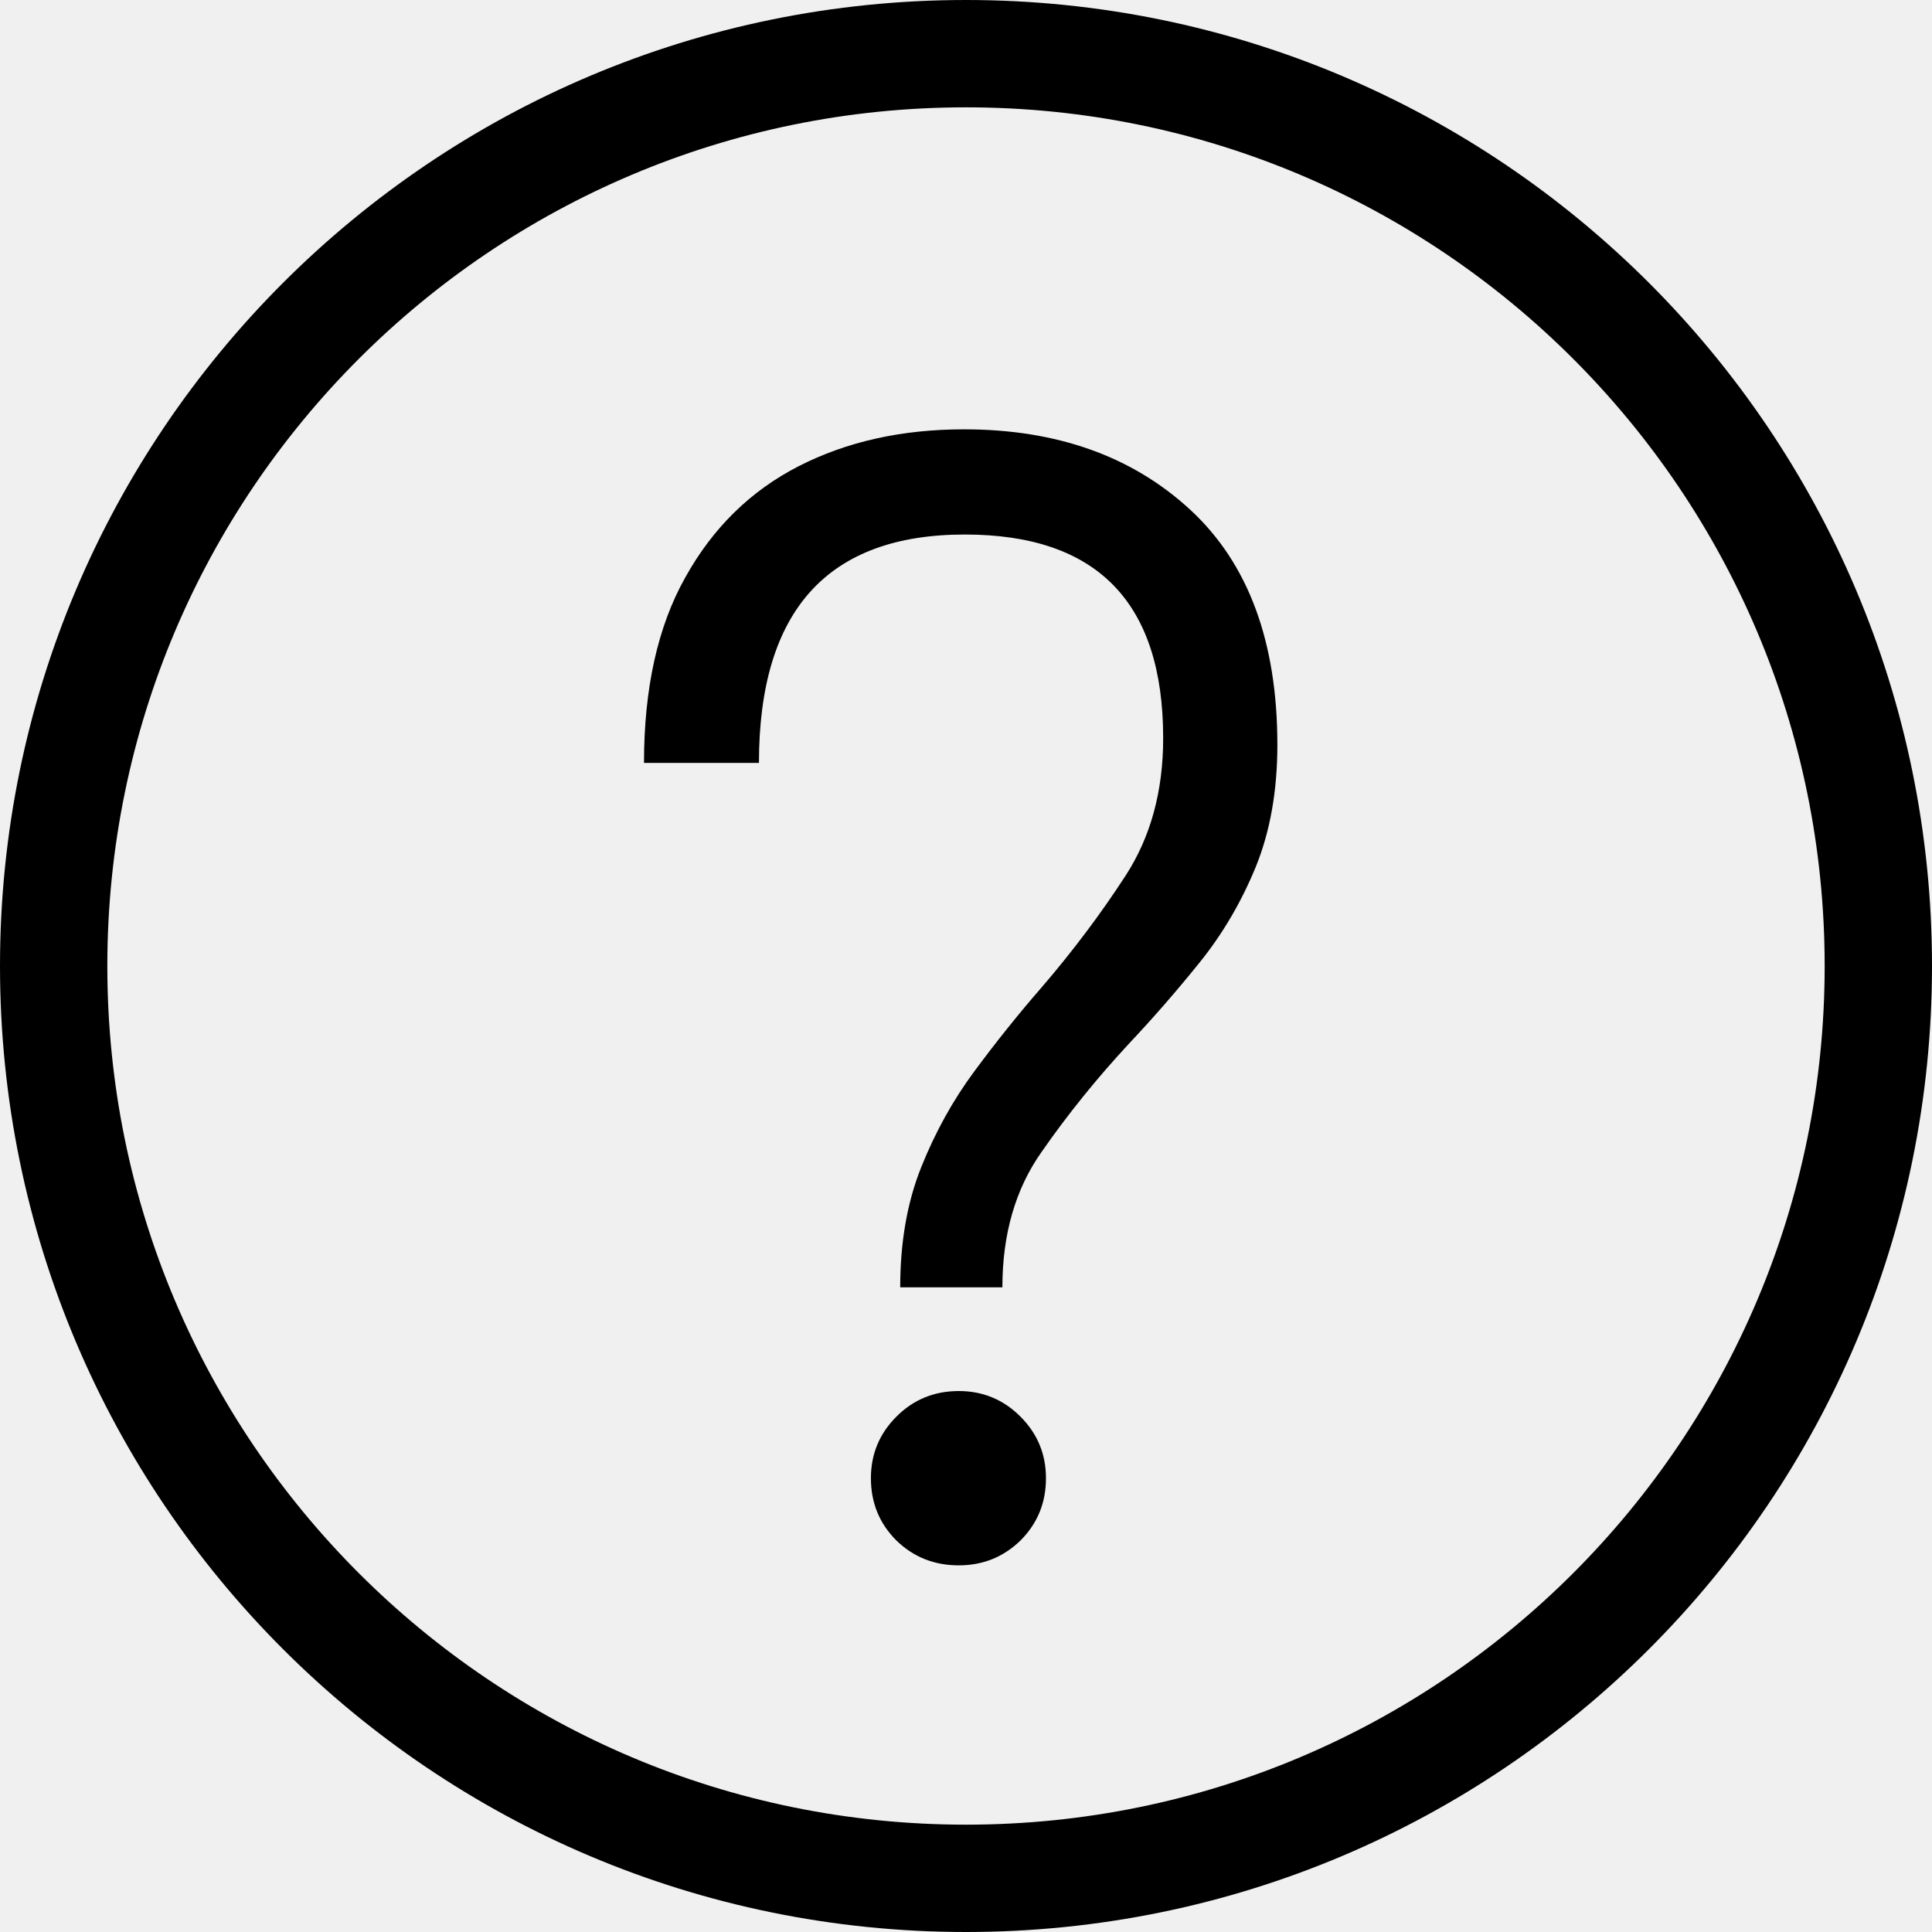
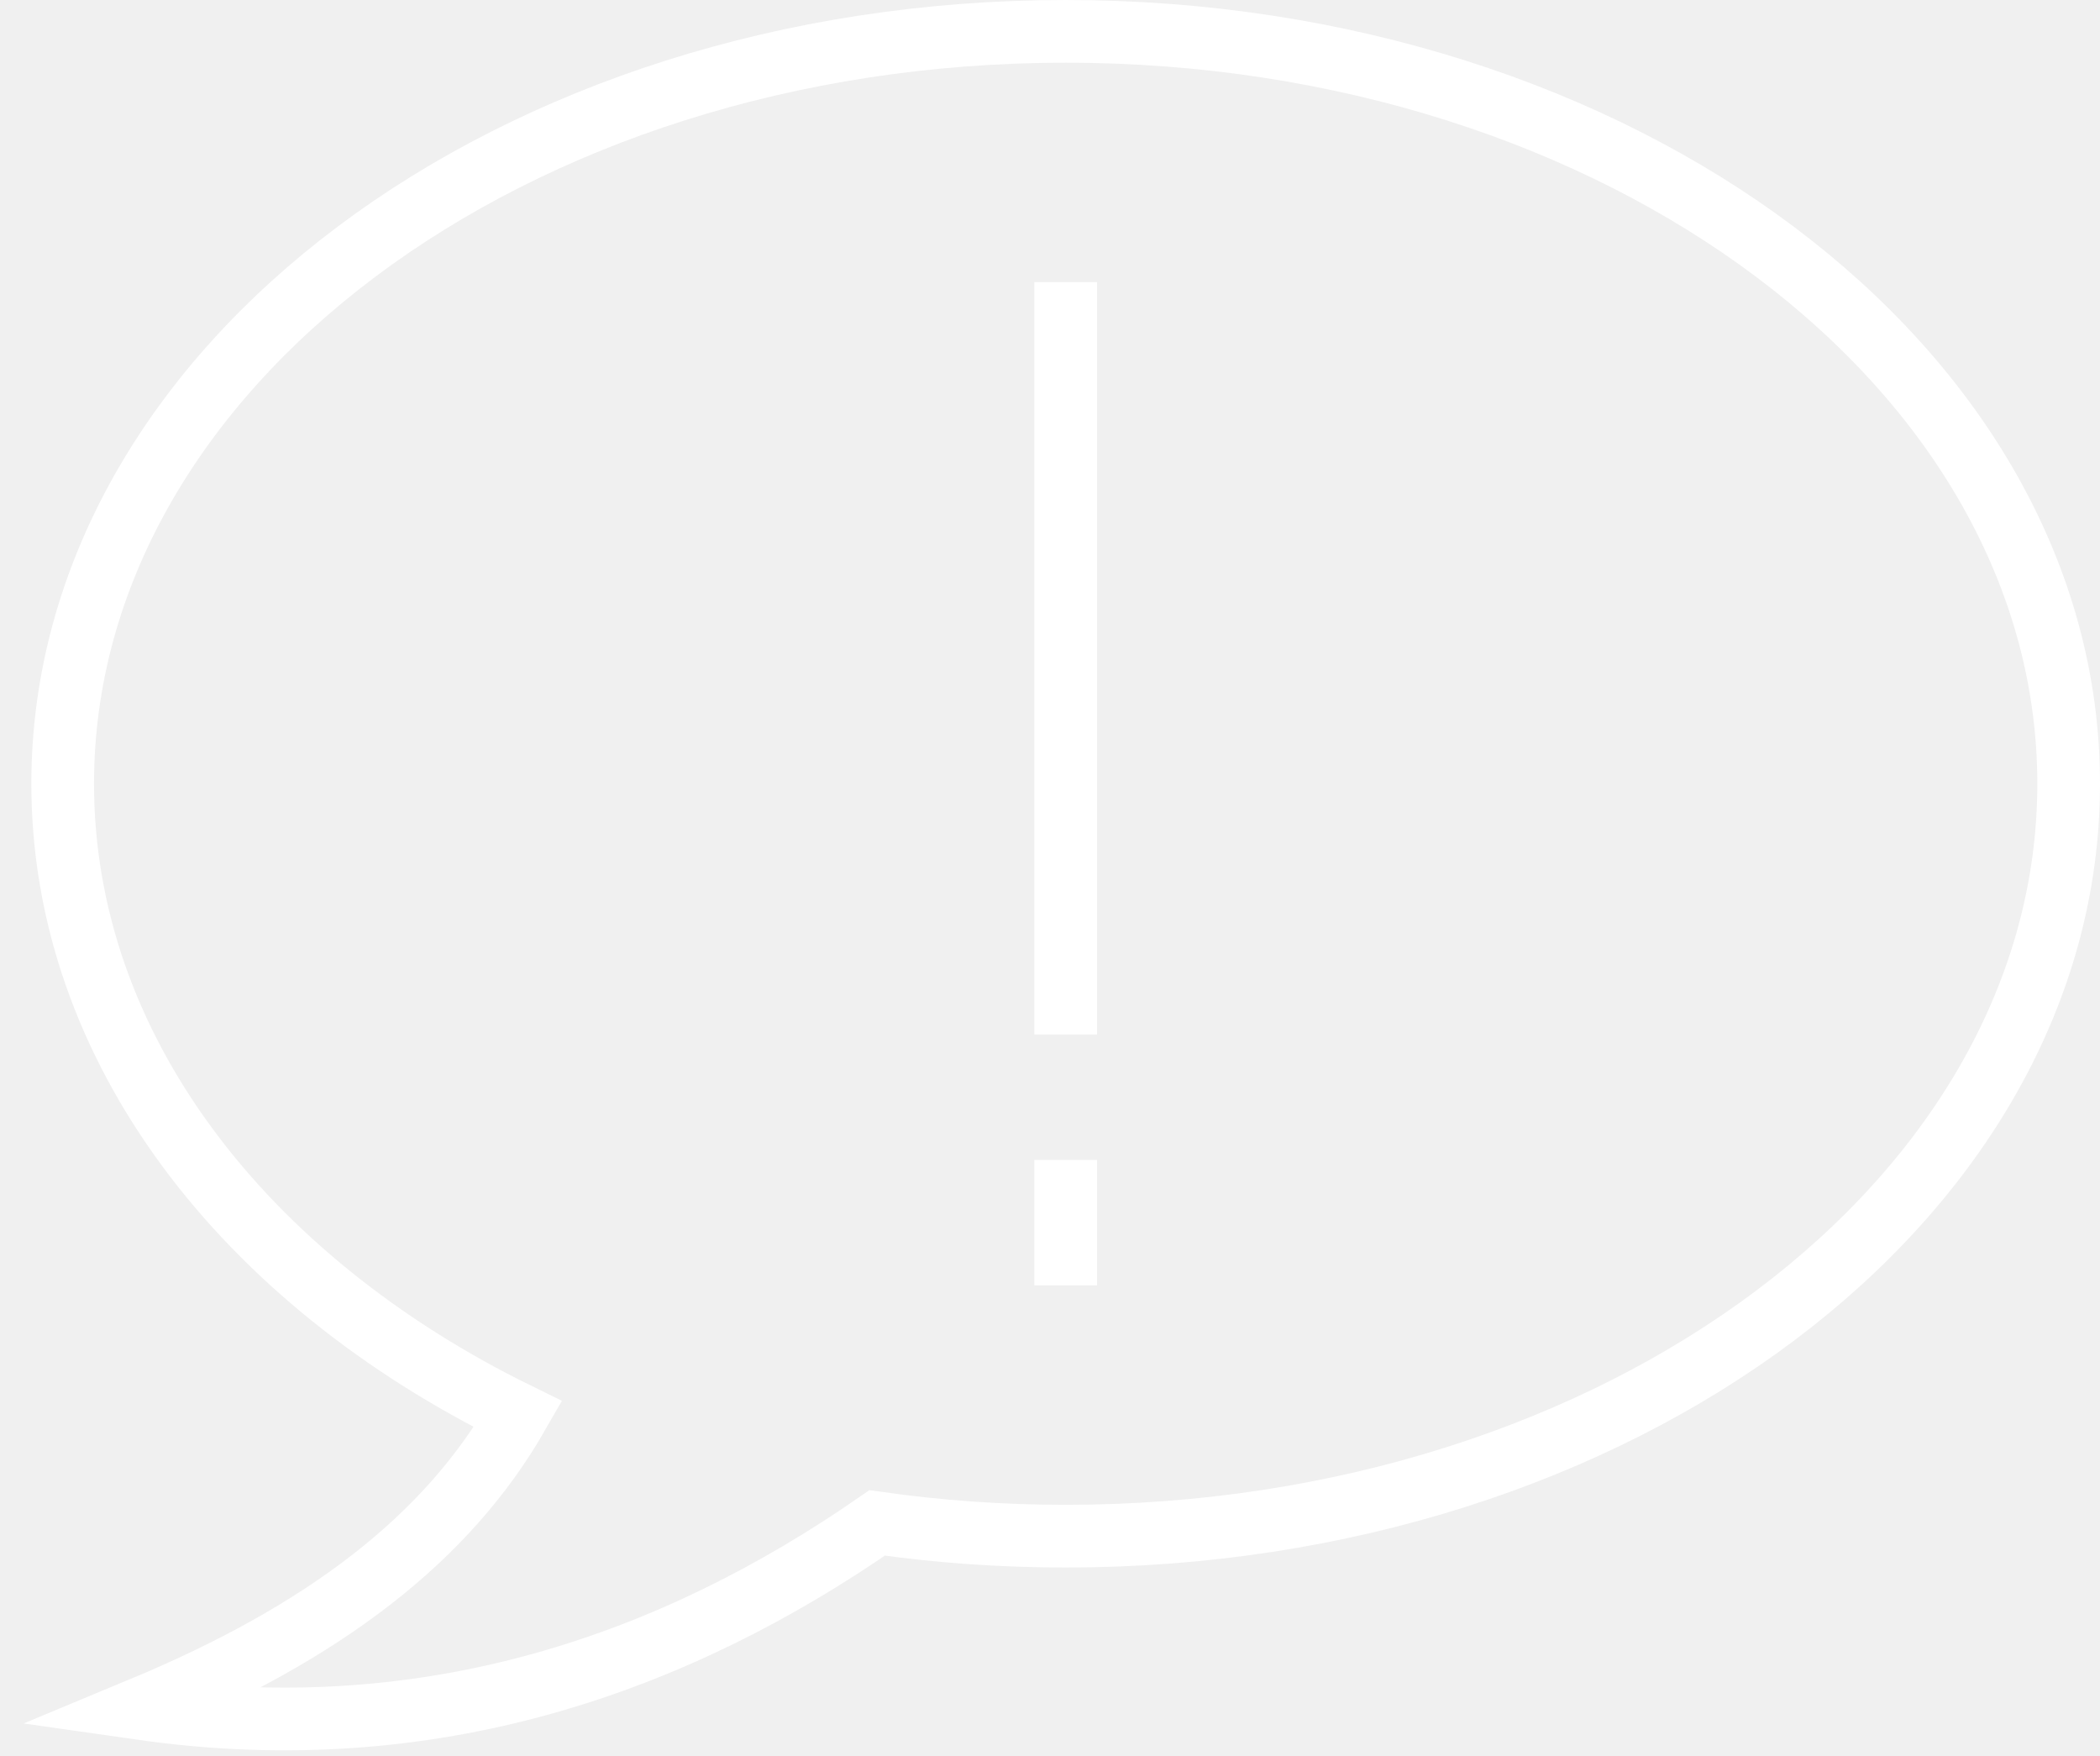
- <svg xmlns="http://www.w3.org/2000/svg" width="18" height="18" viewBox="0 0 18 18" fill="none">
-   <circle cx="9" cy="9" r="8.5" stroke="currentColor" />
-   <path d="M8.387 11.994C8.387 11.574 8.452 11.201 8.583 10.874C8.714 10.547 8.879 10.249 9.08 9.978C9.281 9.707 9.488 9.448 9.703 9.201C9.992 8.865 10.254 8.517 10.487 8.158C10.72 7.799 10.837 7.372 10.837 6.877C10.837 5.612 10.221 4.98 8.989 4.98C7.71 4.98 7.071 5.689 7.071 7.108H6C6 6.413 6.128 5.836 6.385 5.379C6.642 4.917 6.994 4.572 7.442 4.343C7.89 4.114 8.403 4 8.982 4C9.845 4 10.548 4.25 11.089 4.749C11.63 5.248 11.901 5.979 11.901 6.94C11.901 7.369 11.833 7.75 11.698 8.081C11.563 8.408 11.39 8.702 11.18 8.963C10.97 9.224 10.753 9.474 10.529 9.712C10.221 10.043 9.946 10.384 9.703 10.734C9.46 11.079 9.339 11.499 9.339 11.994H8.387ZM8.933 14.584C8.704 14.584 8.511 14.507 8.352 14.353C8.193 14.194 8.114 14.001 8.114 13.772C8.114 13.548 8.193 13.357 8.352 13.198C8.511 13.039 8.704 12.96 8.933 12.96C9.157 12.96 9.348 13.039 9.507 13.198C9.666 13.357 9.745 13.548 9.745 13.772C9.745 14.001 9.666 14.194 9.507 14.353C9.348 14.507 9.157 14.584 8.933 14.584Z" fill="currentColor" />
+ <svg xmlns="http://www.w3.org/2000/svg" width="67" height="56" viewBox="0 0 67 56" fill="none">
+   <path fill-rule="evenodd" clip-rule="evenodd" d="M34 49C51.673 49 66 38.255 66 25C66 11.745 51.673 1 34 1C16.327 1 2 11.745 2 25C2 33.42 7.782 40.828 16.53 45.111C14.247 49.092 10.338 52.073 4.5 54.5C13.769 55.826 21.562 53.028 27.985 48.577C29.933 48.855 31.944 49 34 49Z" stroke="white" stroke-width="2" />
+   <path d="M34 33V9" stroke="white" stroke-width="2" />
+   <path d="M34 41V37" stroke="white" stroke-width="2" />
</svg>
